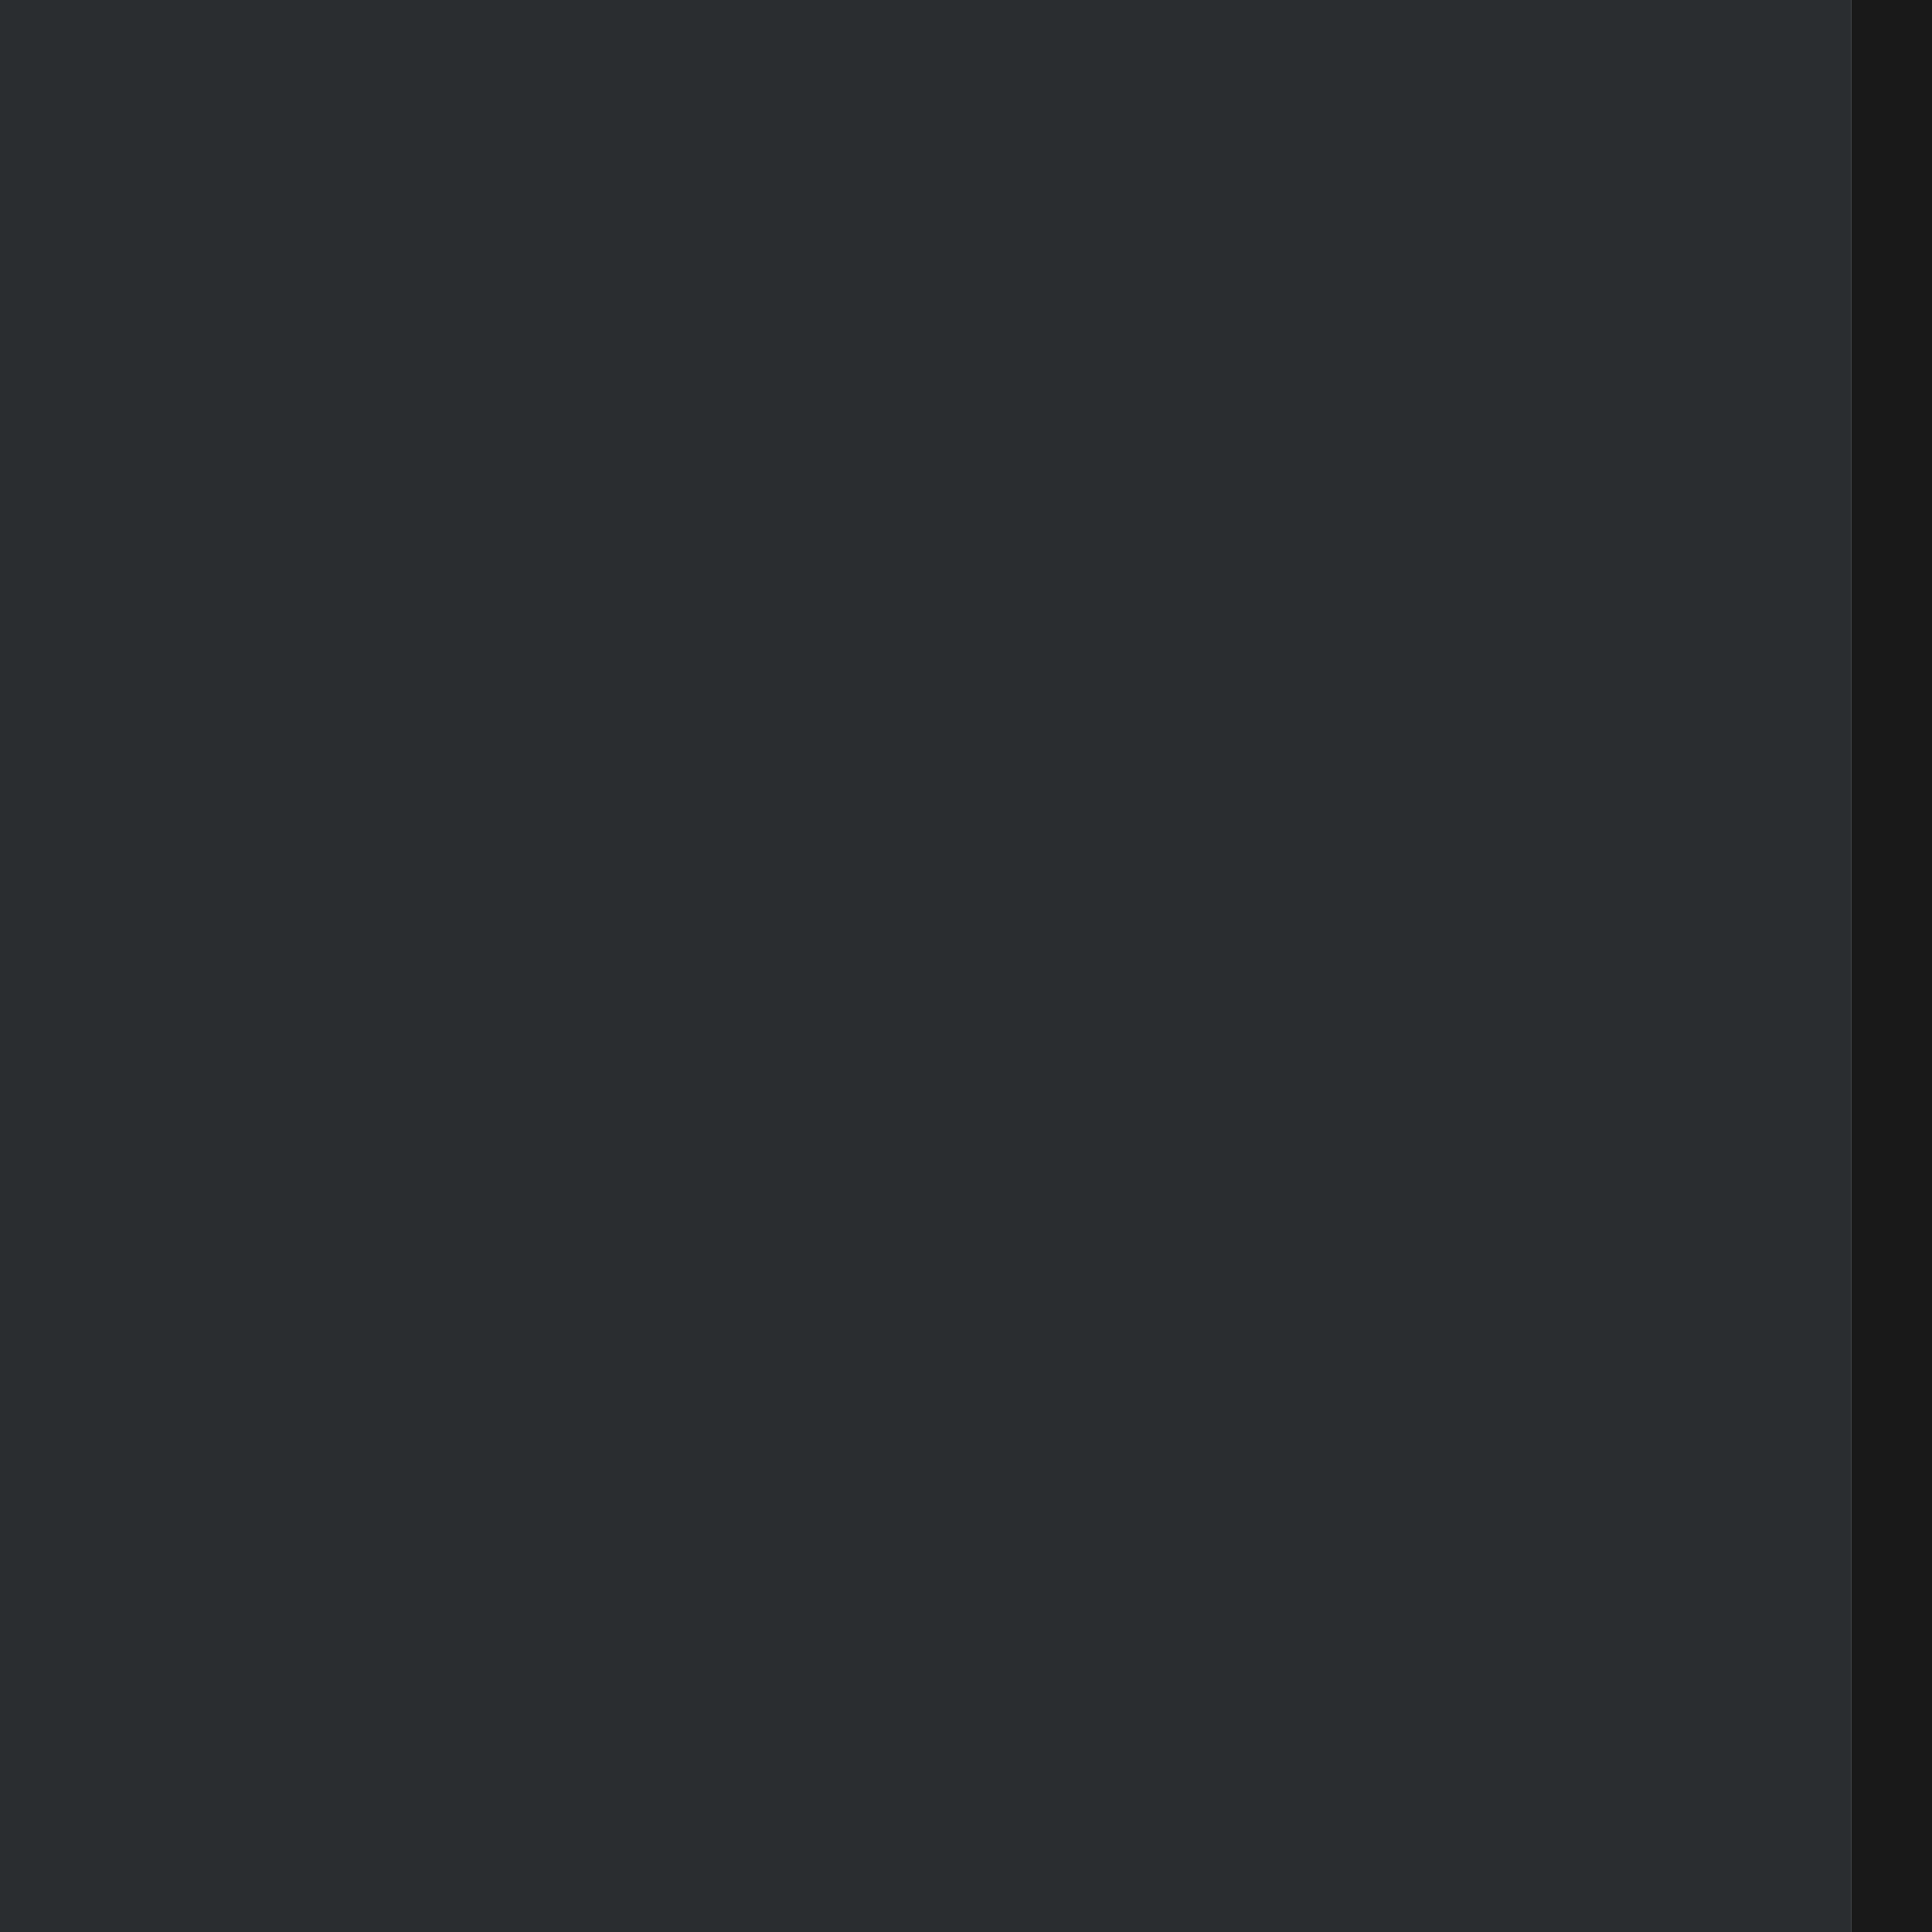
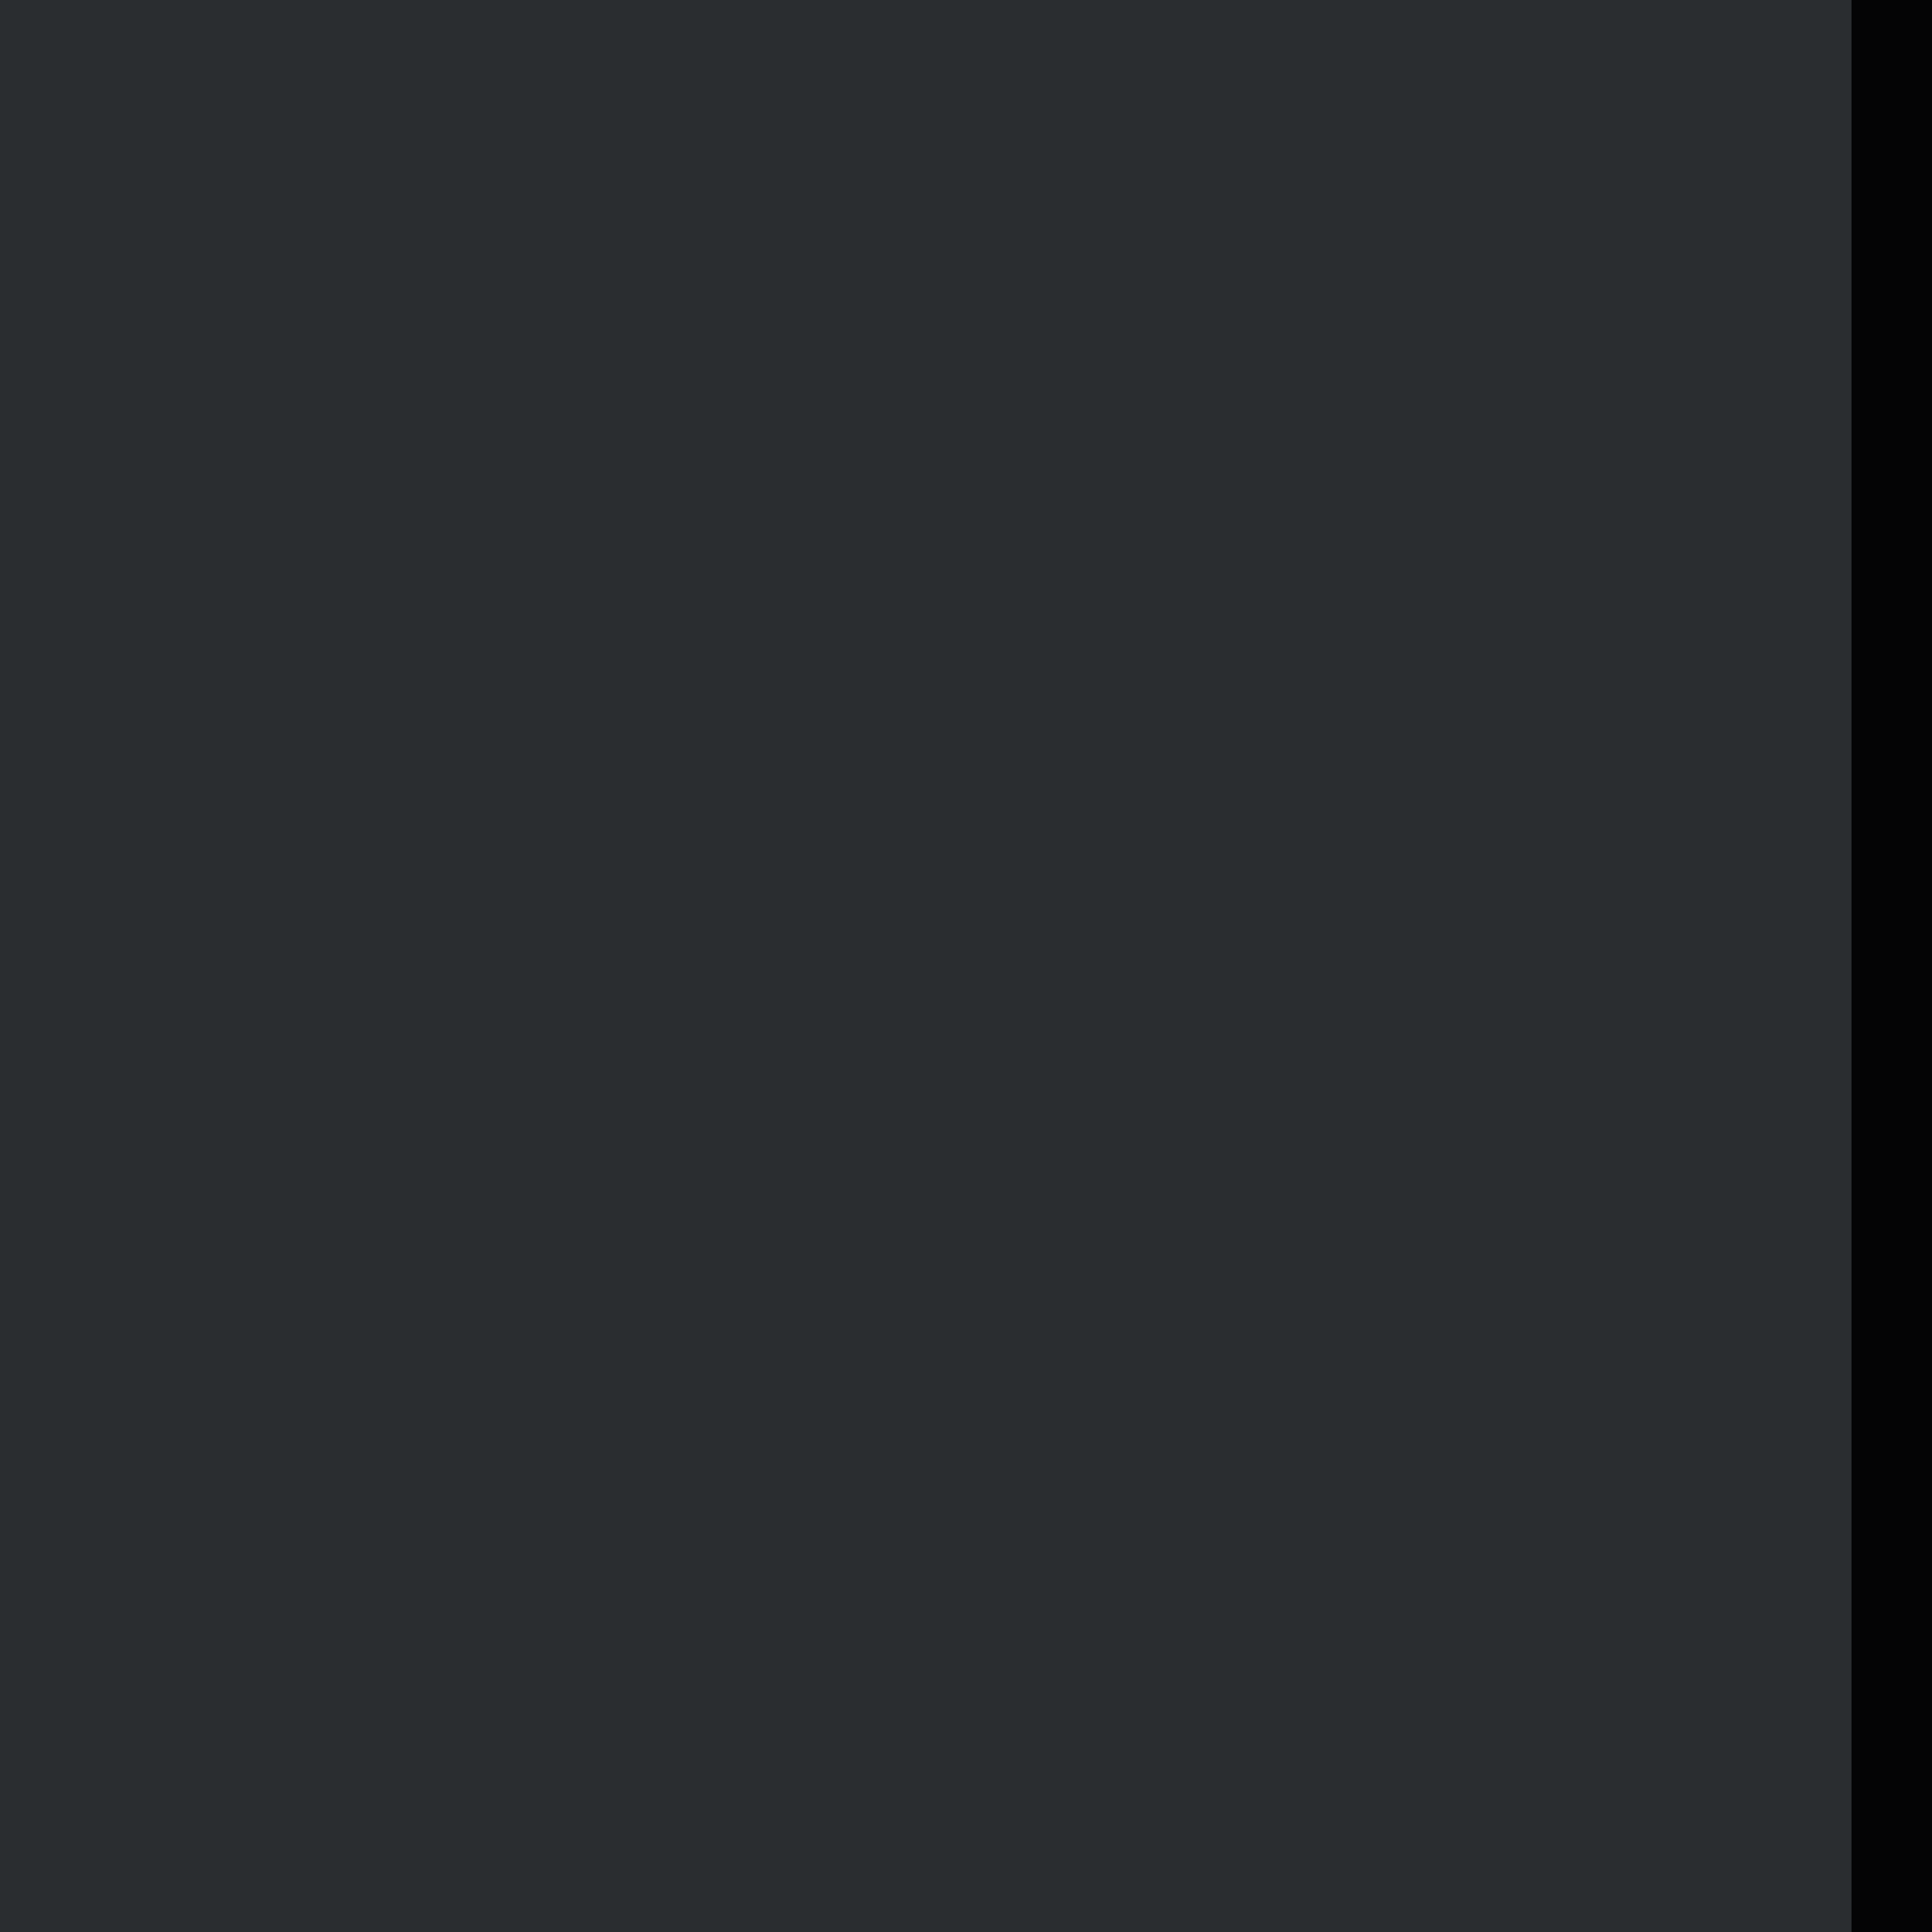
<svg xmlns="http://www.w3.org/2000/svg" width="24" height="24" id="svg11300" version="1.0" style="display:inline;enable-background:new">
  <defs id="defs3" />
  <g style="display:inline" id="layer1" transform="translate(0,-276)">
+     <rect y="0" x="276" height="24" width="24" id="rect5315" style="opacity:0.9;fill:#131619;fill-opacity:1;stroke:none" transform="matrix(0,1,1,0,0,0)" />
    <rect style="opacity:0.9;fill:#000000;fill-opacity:1;stroke:none" id="rect5319" width="24" height="1" x="276" y="23" transform="matrix(0,1,1,0,0,0)" />
-     <rect y="0" x="276" height="23" width="24" id="rect5315" style="opacity:0.9;fill:#131619;fill-opacity:1;stroke:none" transform="matrix(0,1,1,0,0,0)" />
  </g>
</svg>
